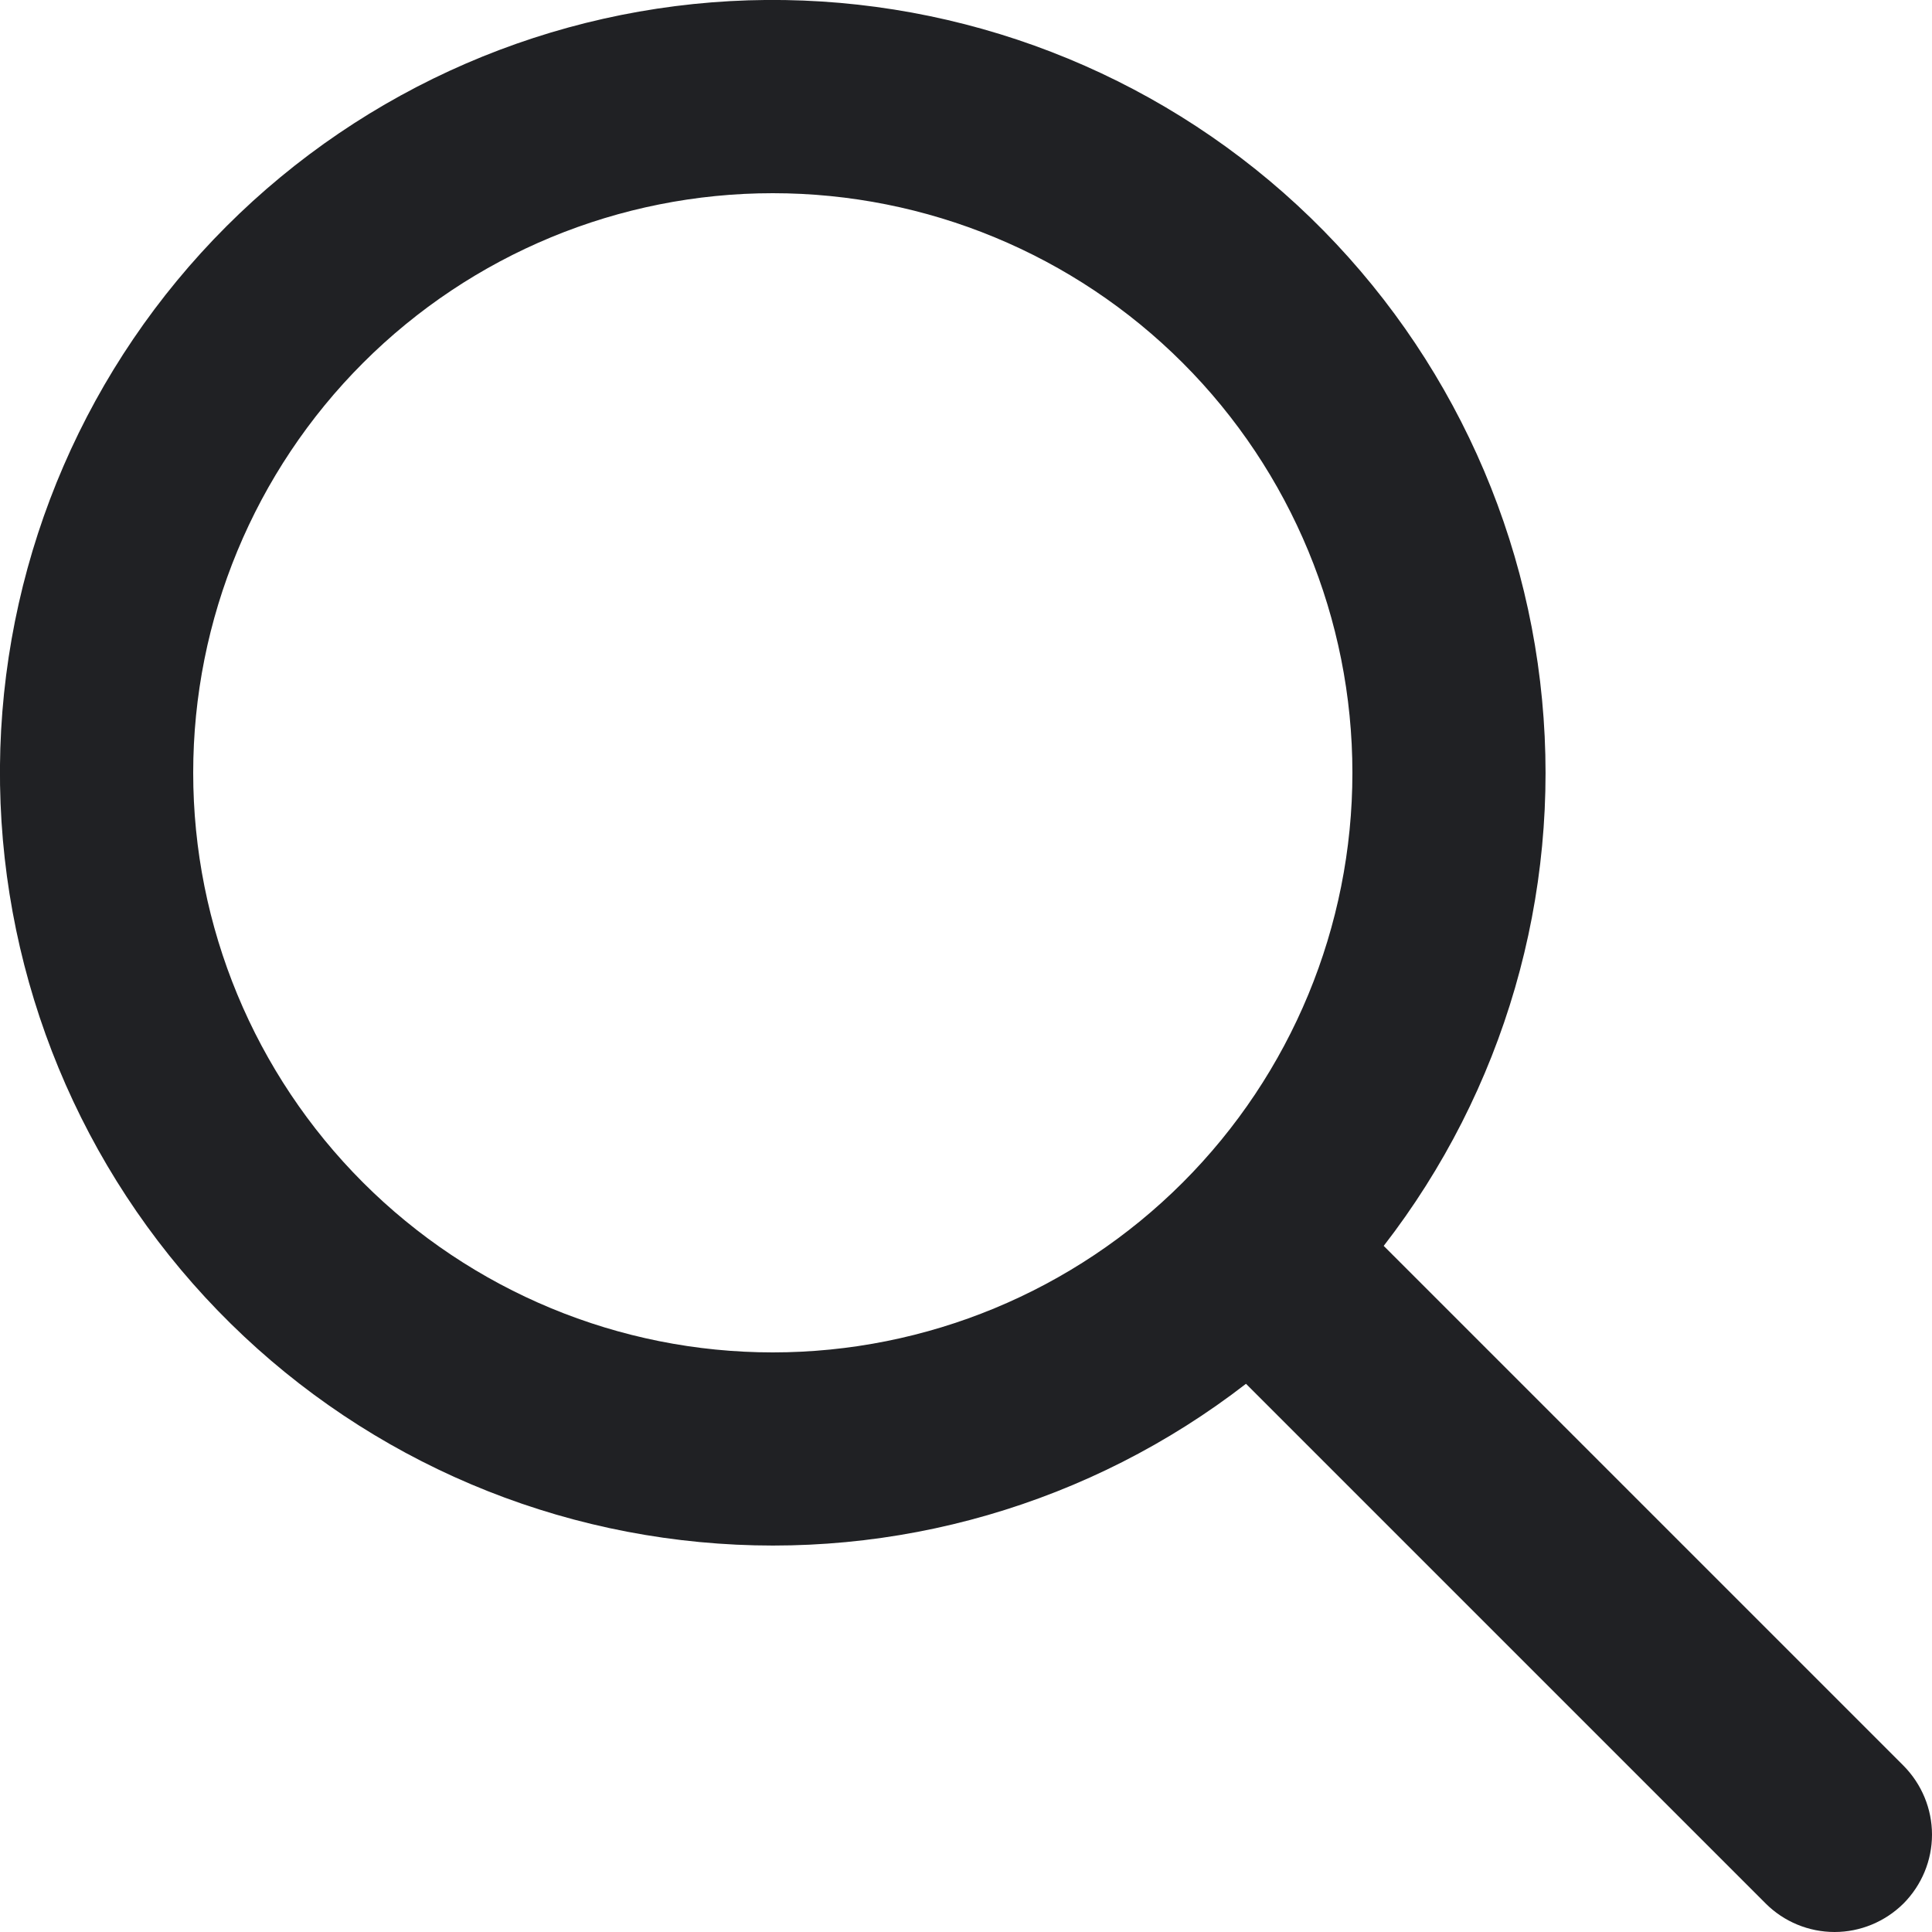
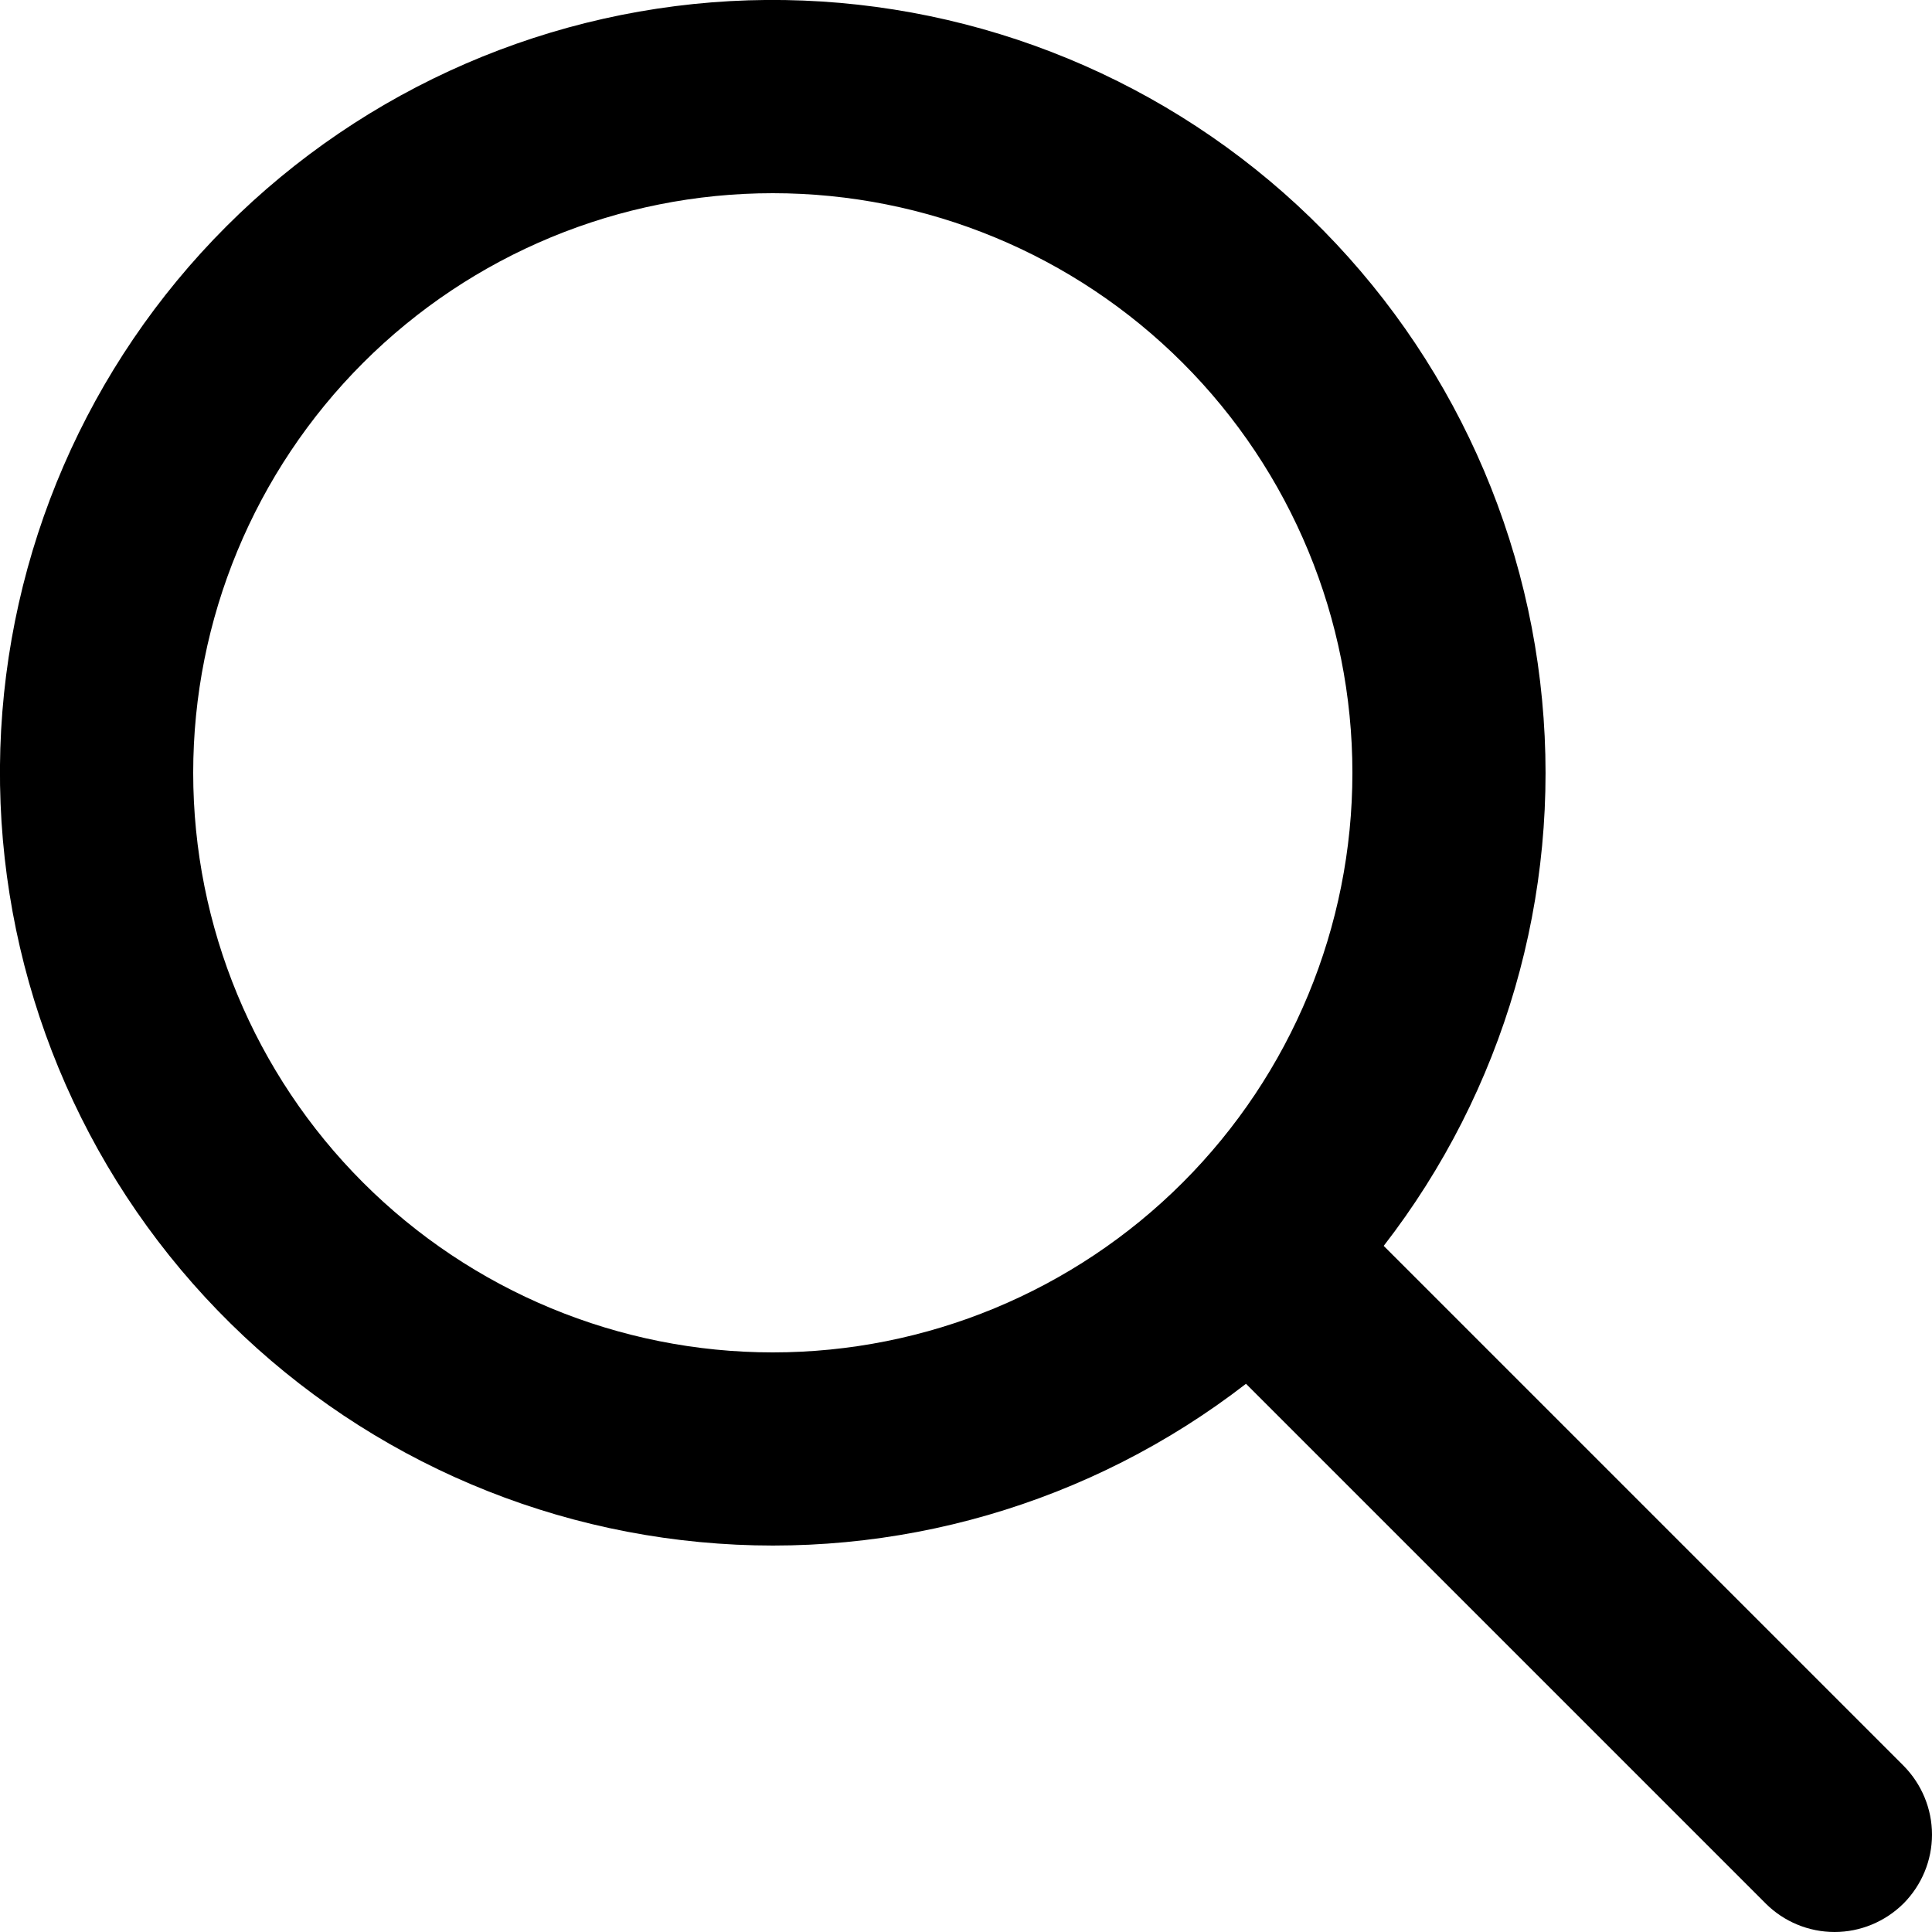
<svg xmlns="http://www.w3.org/2000/svg" width="12" height="12" viewBox="0 0 12 12" fill="none">
-   <path fill-rule="evenodd" clip-rule="evenodd" d="M8.595 7.739L11.823 10.967C11.936 11.081 12 11.235 12 11.395C12 11.556 11.936 11.709 11.823 11.823C11.709 11.936 11.555 12 11.395 12C11.234 12 11.08 11.936 10.967 11.823L7.739 8.595C6.774 9.342 5.561 9.694 4.346 9.578C3.13 9.463 2.005 8.889 1.198 7.973C0.391 7.057 -0.036 5.868 0.002 4.648C0.041 3.428 0.543 2.269 1.406 1.406C2.269 0.543 3.428 0.041 4.648 0.002C5.868 -0.036 7.057 0.391 7.973 1.198C8.888 2.005 9.463 3.131 9.578 4.346C9.694 5.561 9.342 6.774 8.594 7.739H8.595ZM4.8 8.4C5.755 8.4 6.671 8.02 7.346 7.345C8.021 6.67 8.4 5.755 8.4 4.8C8.4 3.845 8.021 2.929 7.346 2.254C6.671 1.579 5.755 1.2 4.8 1.2C3.845 1.2 2.93 1.579 2.255 2.254C1.58 2.929 1.2 3.845 1.2 4.8C1.2 5.755 1.58 6.67 2.255 7.345C2.93 8.02 3.845 8.4 4.8 8.4V8.4Z" fill="#202124" />
+   <path fill-rule="evenodd" clip-rule="evenodd" d="M8.595 7.739L11.823 10.967C11.936 11.081 12 11.235 12 11.395C12 11.556 11.936 11.709 11.823 11.823C11.709 11.936 11.555 12 11.395 12C11.234 12 11.08 11.936 10.967 11.823L7.739 8.595C6.774 9.342 5.561 9.694 4.346 9.578C3.13 9.463 2.005 8.889 1.198 7.973C0.391 7.057 -0.036 5.868 0.002 4.648C0.041 3.428 0.543 2.269 1.406 1.406C2.269 0.543 3.428 0.041 4.648 0.002C5.868 -0.036 7.057 0.391 7.973 1.198C8.888 2.005 9.463 3.131 9.578 4.346C9.694 5.561 9.342 6.774 8.594 7.739H8.595ZM4.8 8.4C5.755 8.4 6.671 8.02 7.346 7.345C8.021 6.67 8.4 5.755 8.4 4.8C8.4 3.845 8.021 2.929 7.346 2.254C6.671 1.579 5.755 1.2 4.8 1.2C3.845 1.2 2.93 1.579 2.255 2.254C1.58 2.929 1.2 3.845 1.2 4.8C1.2 5.755 1.58 6.67 2.255 7.345C2.93 8.02 3.845 8.4 4.8 8.4V8.4Z" fill="currentColor" />
</svg>
